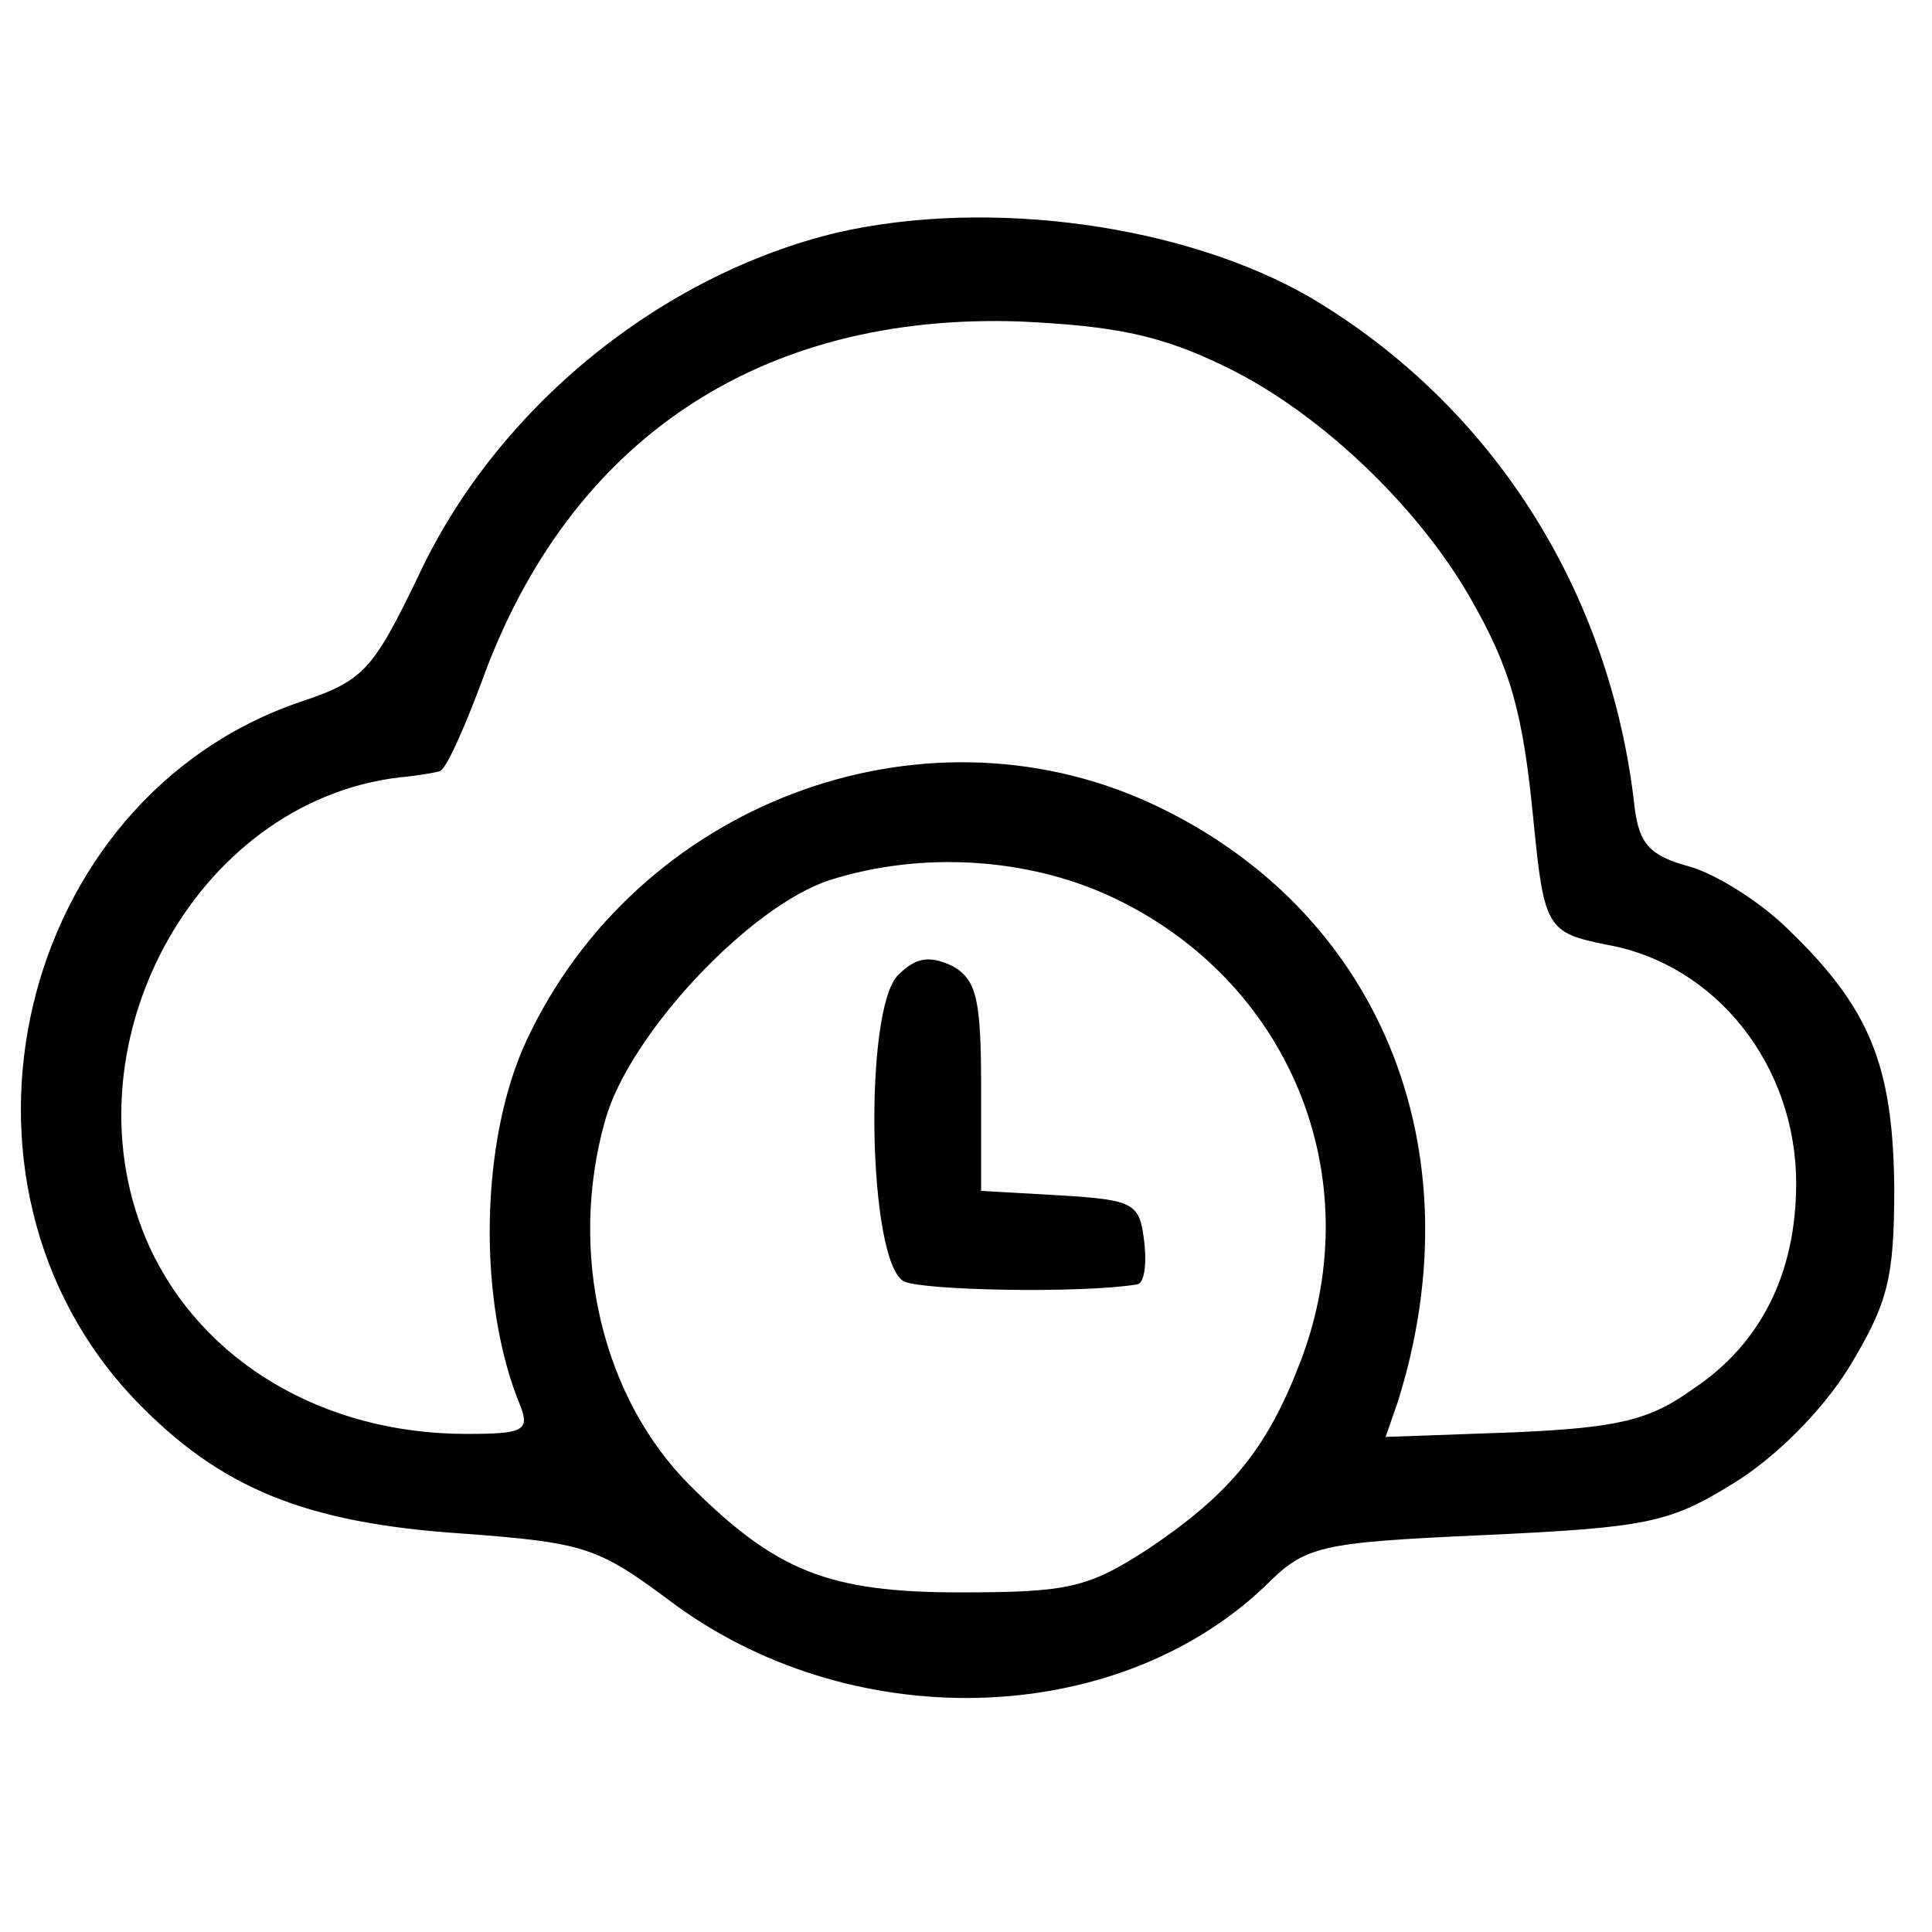
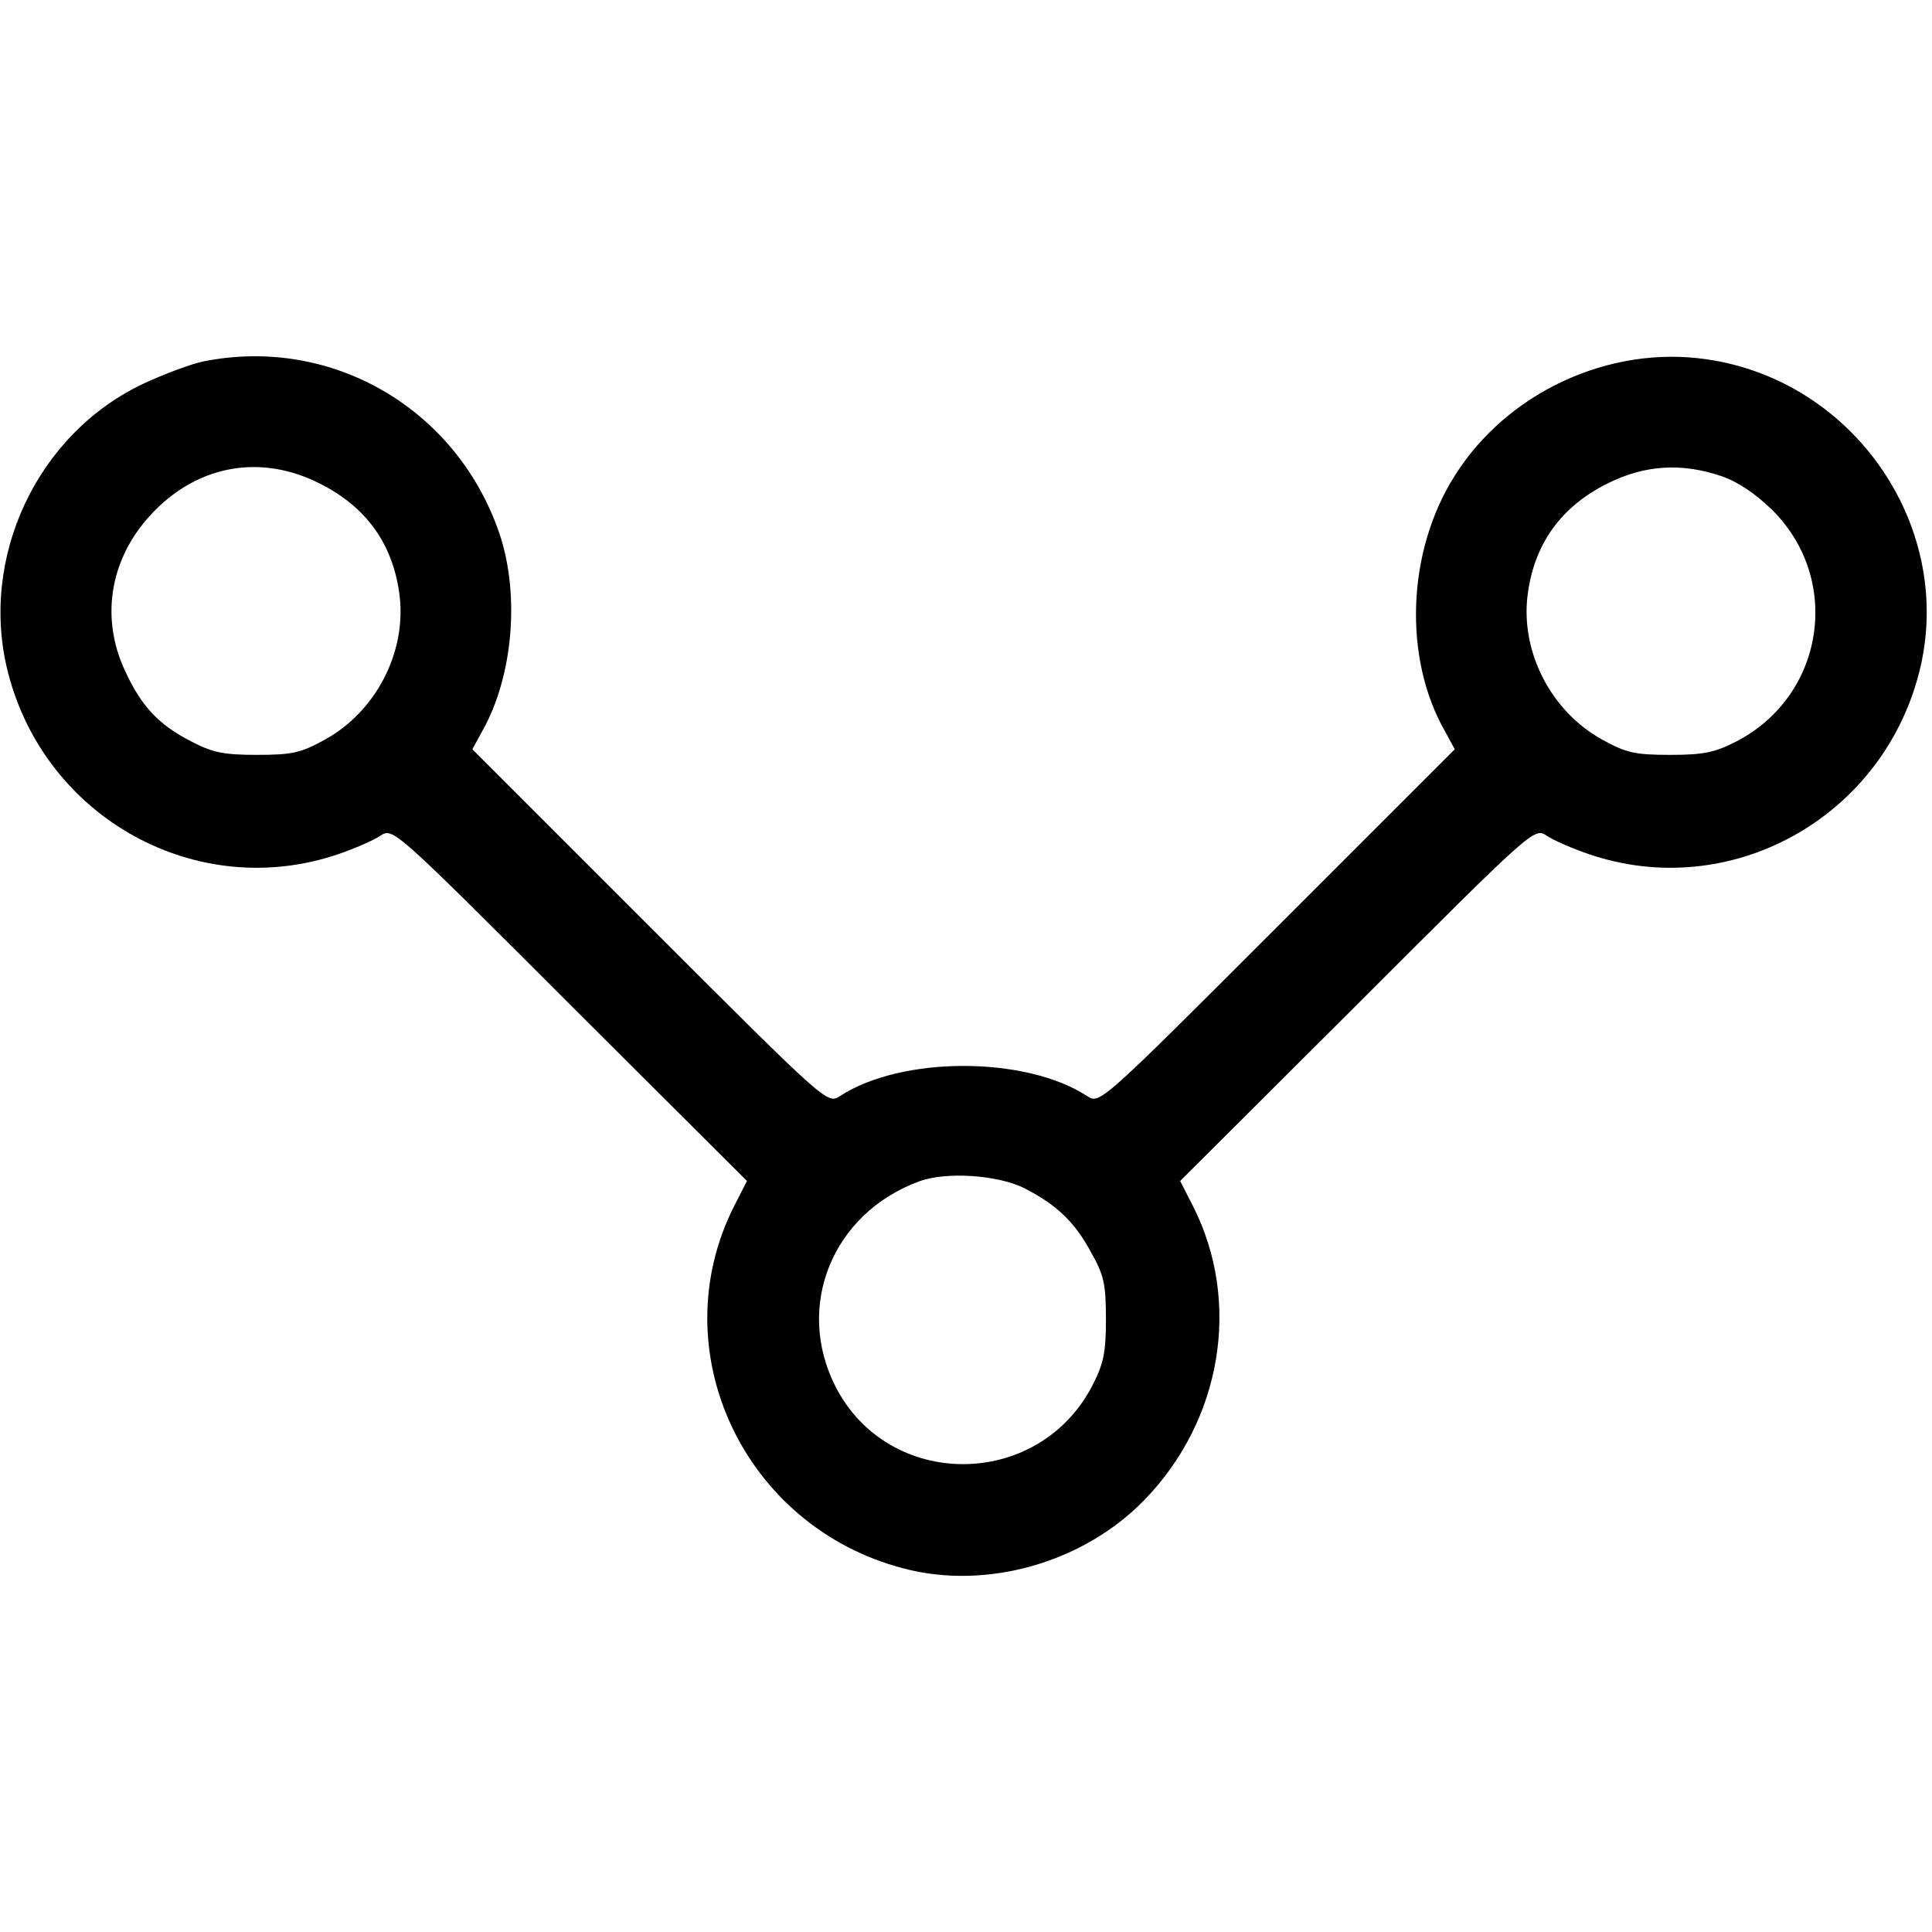
<svg xmlns="http://www.w3.org/2000/svg" version="1.0" width="16pt" height="16pt" viewBox="0 0 16 16" preserveAspectRatio="xMidYMid meet">
-   <g transform="translate(0,16) scale(0.0125,-0.0125)" fill="#000000" stroke="none">
-     <path d="M555 1126 c-117 -28 -226 -116 -278 -228 -30 -62 -36 -69 -78 -83 -188 -64 -248 -318 -109 -463 56 -58 112 -81 216 -88 81 -6 90 -9 137 -44 119 -90 295 -86 395 9 27 27 35 29 146 34 107 5 122 8 164 34 28 17 59 48 77 77 26 43 30 59 30 120 -1 80 -16 118 -70 170 -18 18 -48 37 -66 42 -26 7 -33 15 -36 39 -16 144 -95 267 -215 338 -83 48 -212 66 -313 43z m257 -89 c62 -30 127 -92 162 -153 27 -47 35 -76 42 -148 7 -71 9 -74 49 -82 72 -13 125 -80 125 -158 0 -59 -23 -106 -68 -136 -29 -21 -50 -26 -120 -29 l-84 -3 8 23 c53 168 -12 327 -164 397 -153 70 -340 -1 -413 -157 -31 -66 -33 -174 -4 -243 6 -16 1 -18 -36 -18 -95 0 -175 48 -210 124 -59 130 29 295 166 311 11 1 23 3 26 4 4 0 16 27 28 59 58 161 185 245 357 239 63 -3 93 -9 136 -30z m-76 -351 c118 -55 172 -185 126 -307 -22 -58 -46 -88 -101 -125 -40 -26 -53 -29 -125 -29 -87 0 -122 14 -179 71 -58 58 -81 154 -56 242 16 57 96 142 149 159 60 19 130 15 186 -11z" />
-     <path d="M595 634 c-23 -23 -20 -191 4 -203 13 -6 117 -8 154 -2 5 0 7 13 5 29 -3 25 -7 27 -55 30 l-53 3 0 69 c0 58 -3 71 -19 80 -15 7 -24 6 -36 -6z" />
+   <g transform="translate(0,16) scale(0.004211,-0.004211)" fill="#000000" stroke="none">
+     <path d="M401 3089 c-25 -5 -78 -25 -119 -44 -210 -99 -324 -344 -266 -569 74 -287 373 -451 650 -356 32 11 69 27 82 36 25 16 25 16 373 -332 l348 -347 -25 -49 c-144 -284 18 -631 333 -713 163 -43 353 11 473 134 153 157 192 390 96 579 l-25 49 348 347 c348 348 348 348 373 332 13 -9 50 -25 82 -36 277 -95 576 69 650 356 73 283 -125 575 -418 617 -191 28 -392 -65 -495 -229 -94 -148 -102 -358 -19 -503 l19 -35 -349 -349 c-349 -349 -349 -349 -374 -333 -121 79 -365 79 -486 0 -25 -16 -25 -16 -374 333 l-349 349 19 35 c61 107 75 269 34 390 -84 245 -329 388 -581 338z m227 -240 c93 -46 146 -121 158 -222 13 -111 -47 -227 -147 -282 -47 -26 -64 -30 -134 -30 -67 0 -88 5 -130 27 -64 33 -97 69 -129 138 -51 109 -28 229 59 316 89 90 210 110 323 53z m2758 14 c32 -11 66 -34 100 -67 137 -137 102 -364 -70 -454 -43 -22 -64 -27 -131 -27 -70 0 -87 4 -134 30 -100 55 -160 171 -147 282 12 101 65 176 158 222 72 36 145 41 224 14z m-1370 -1401 c62 -32 97 -65 129 -124 26 -46 30 -63 30 -133 0 -67 -5 -88 -27 -131 -107 -205 -401 -205 -505 -1 -80 158 -6 340 164 403 53 20 157 13 209 -14z" />
  </g>
</svg>
